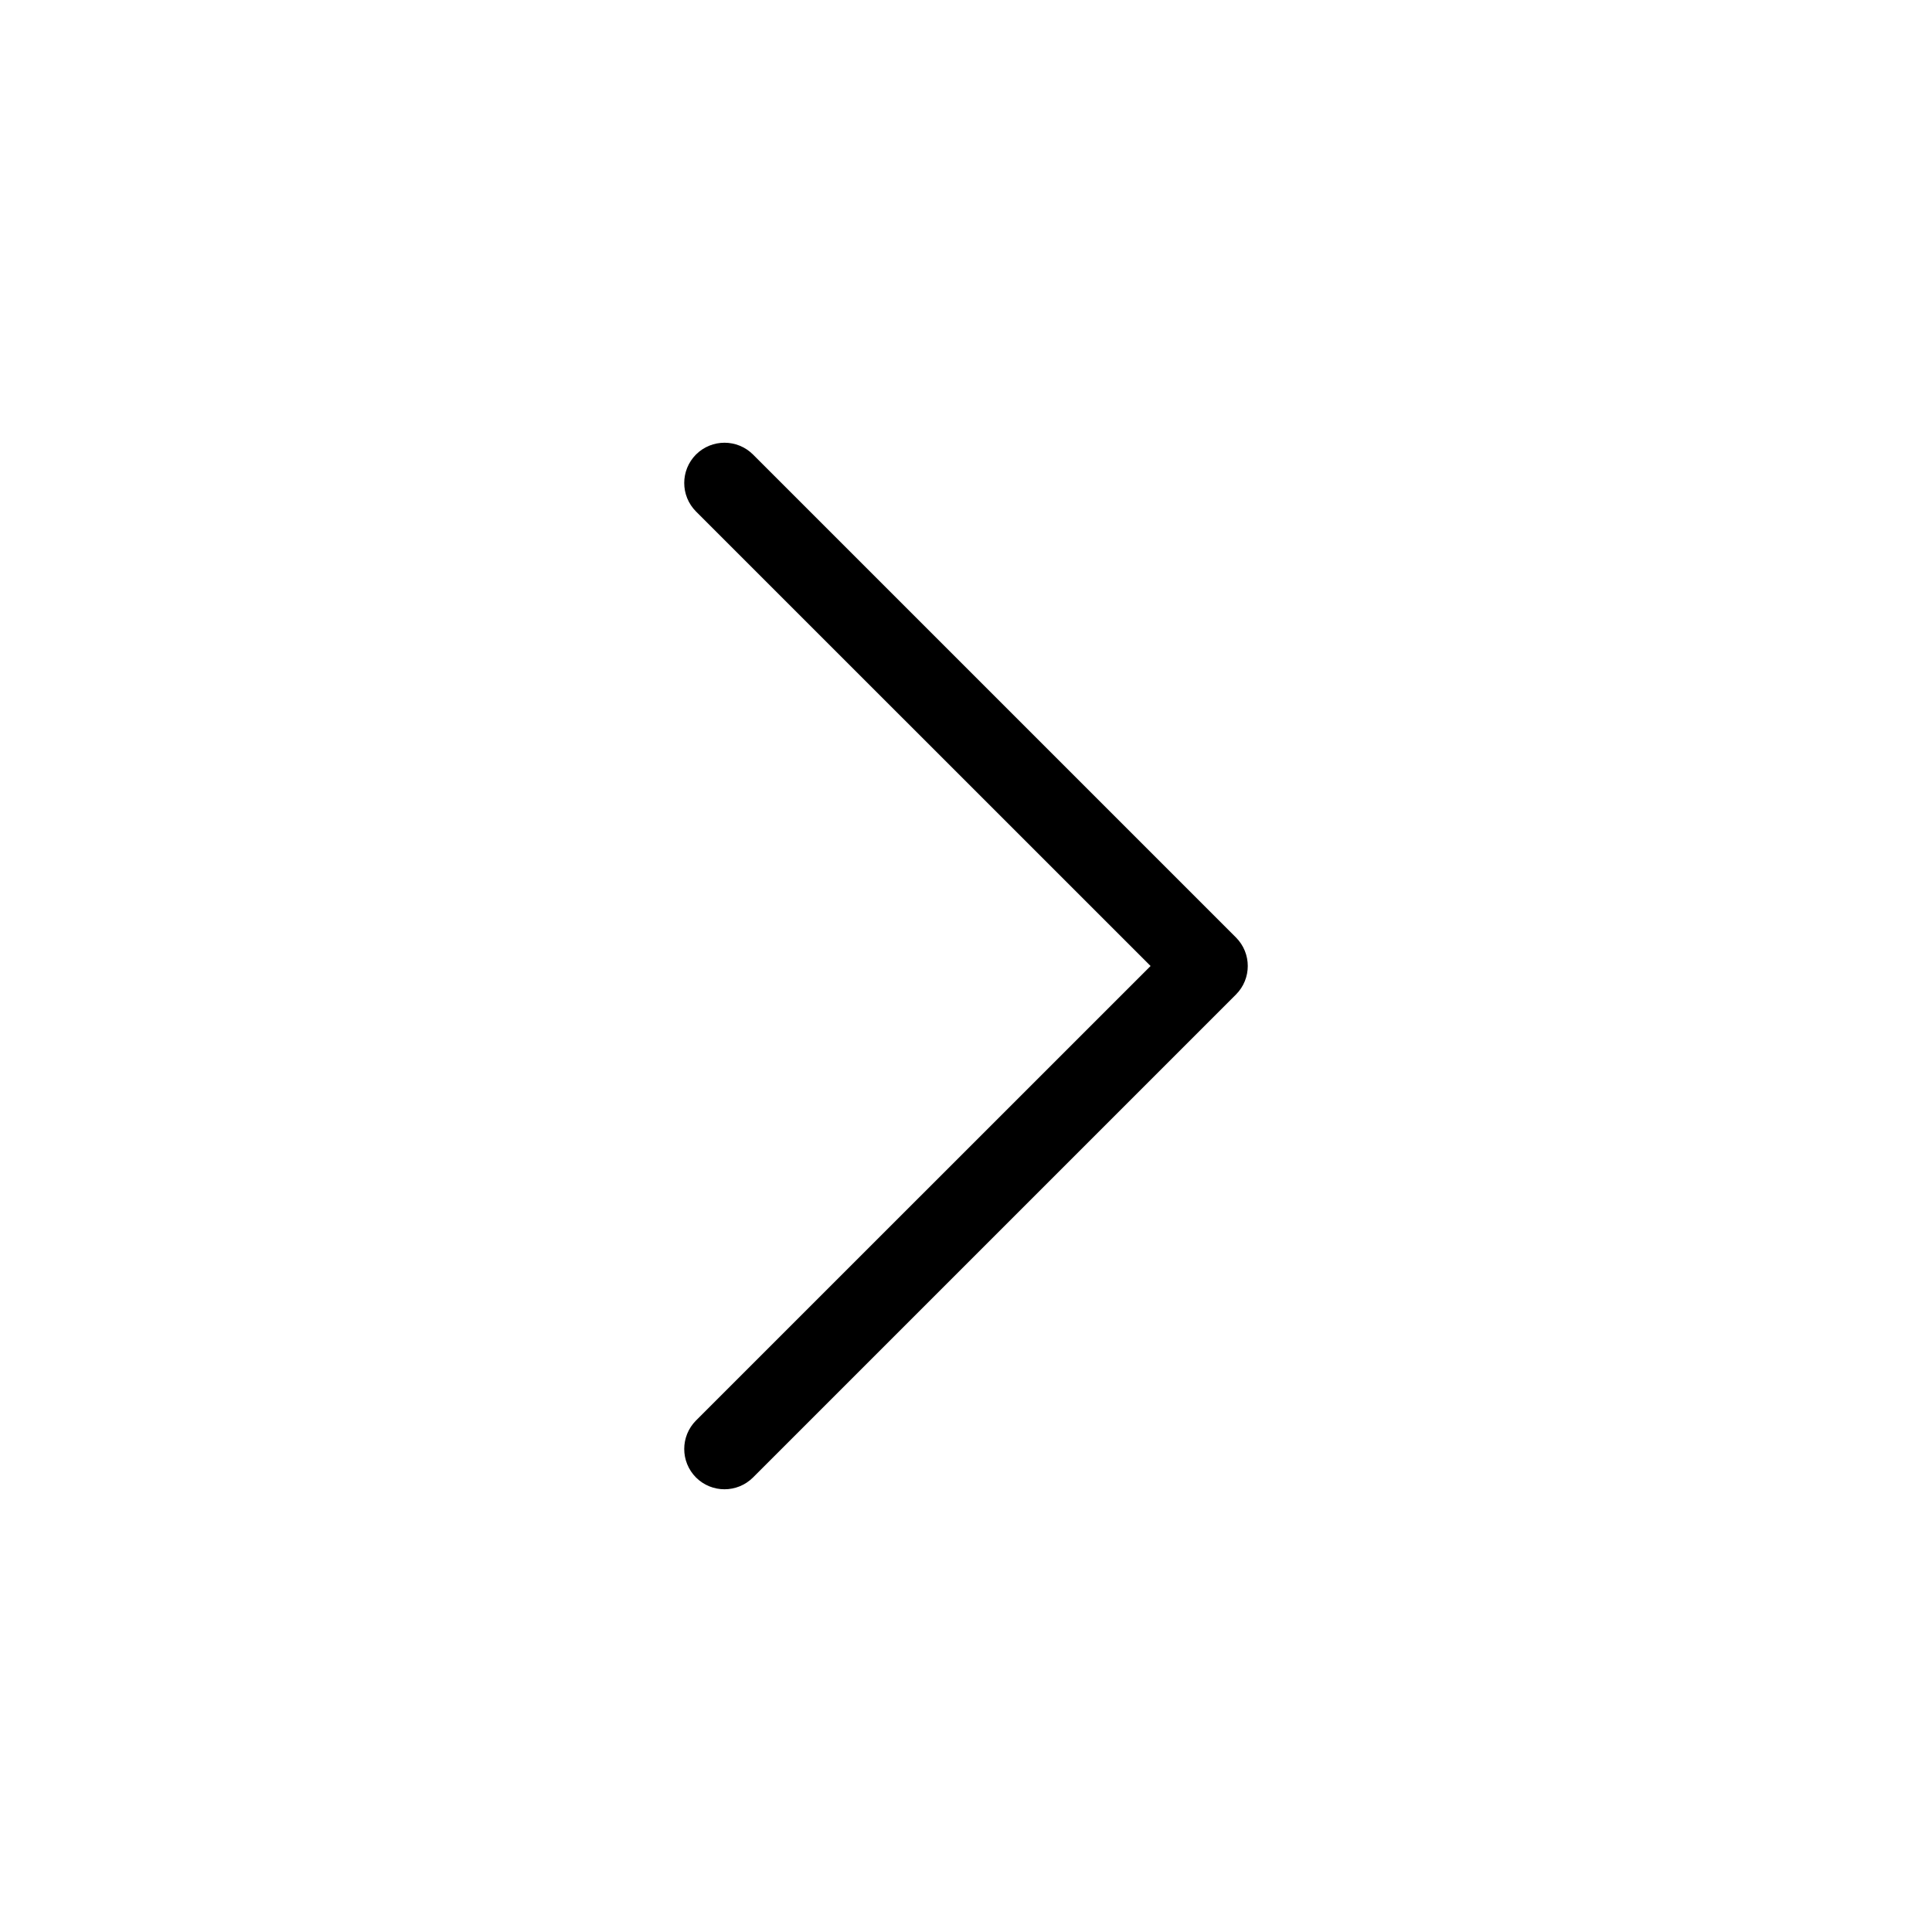
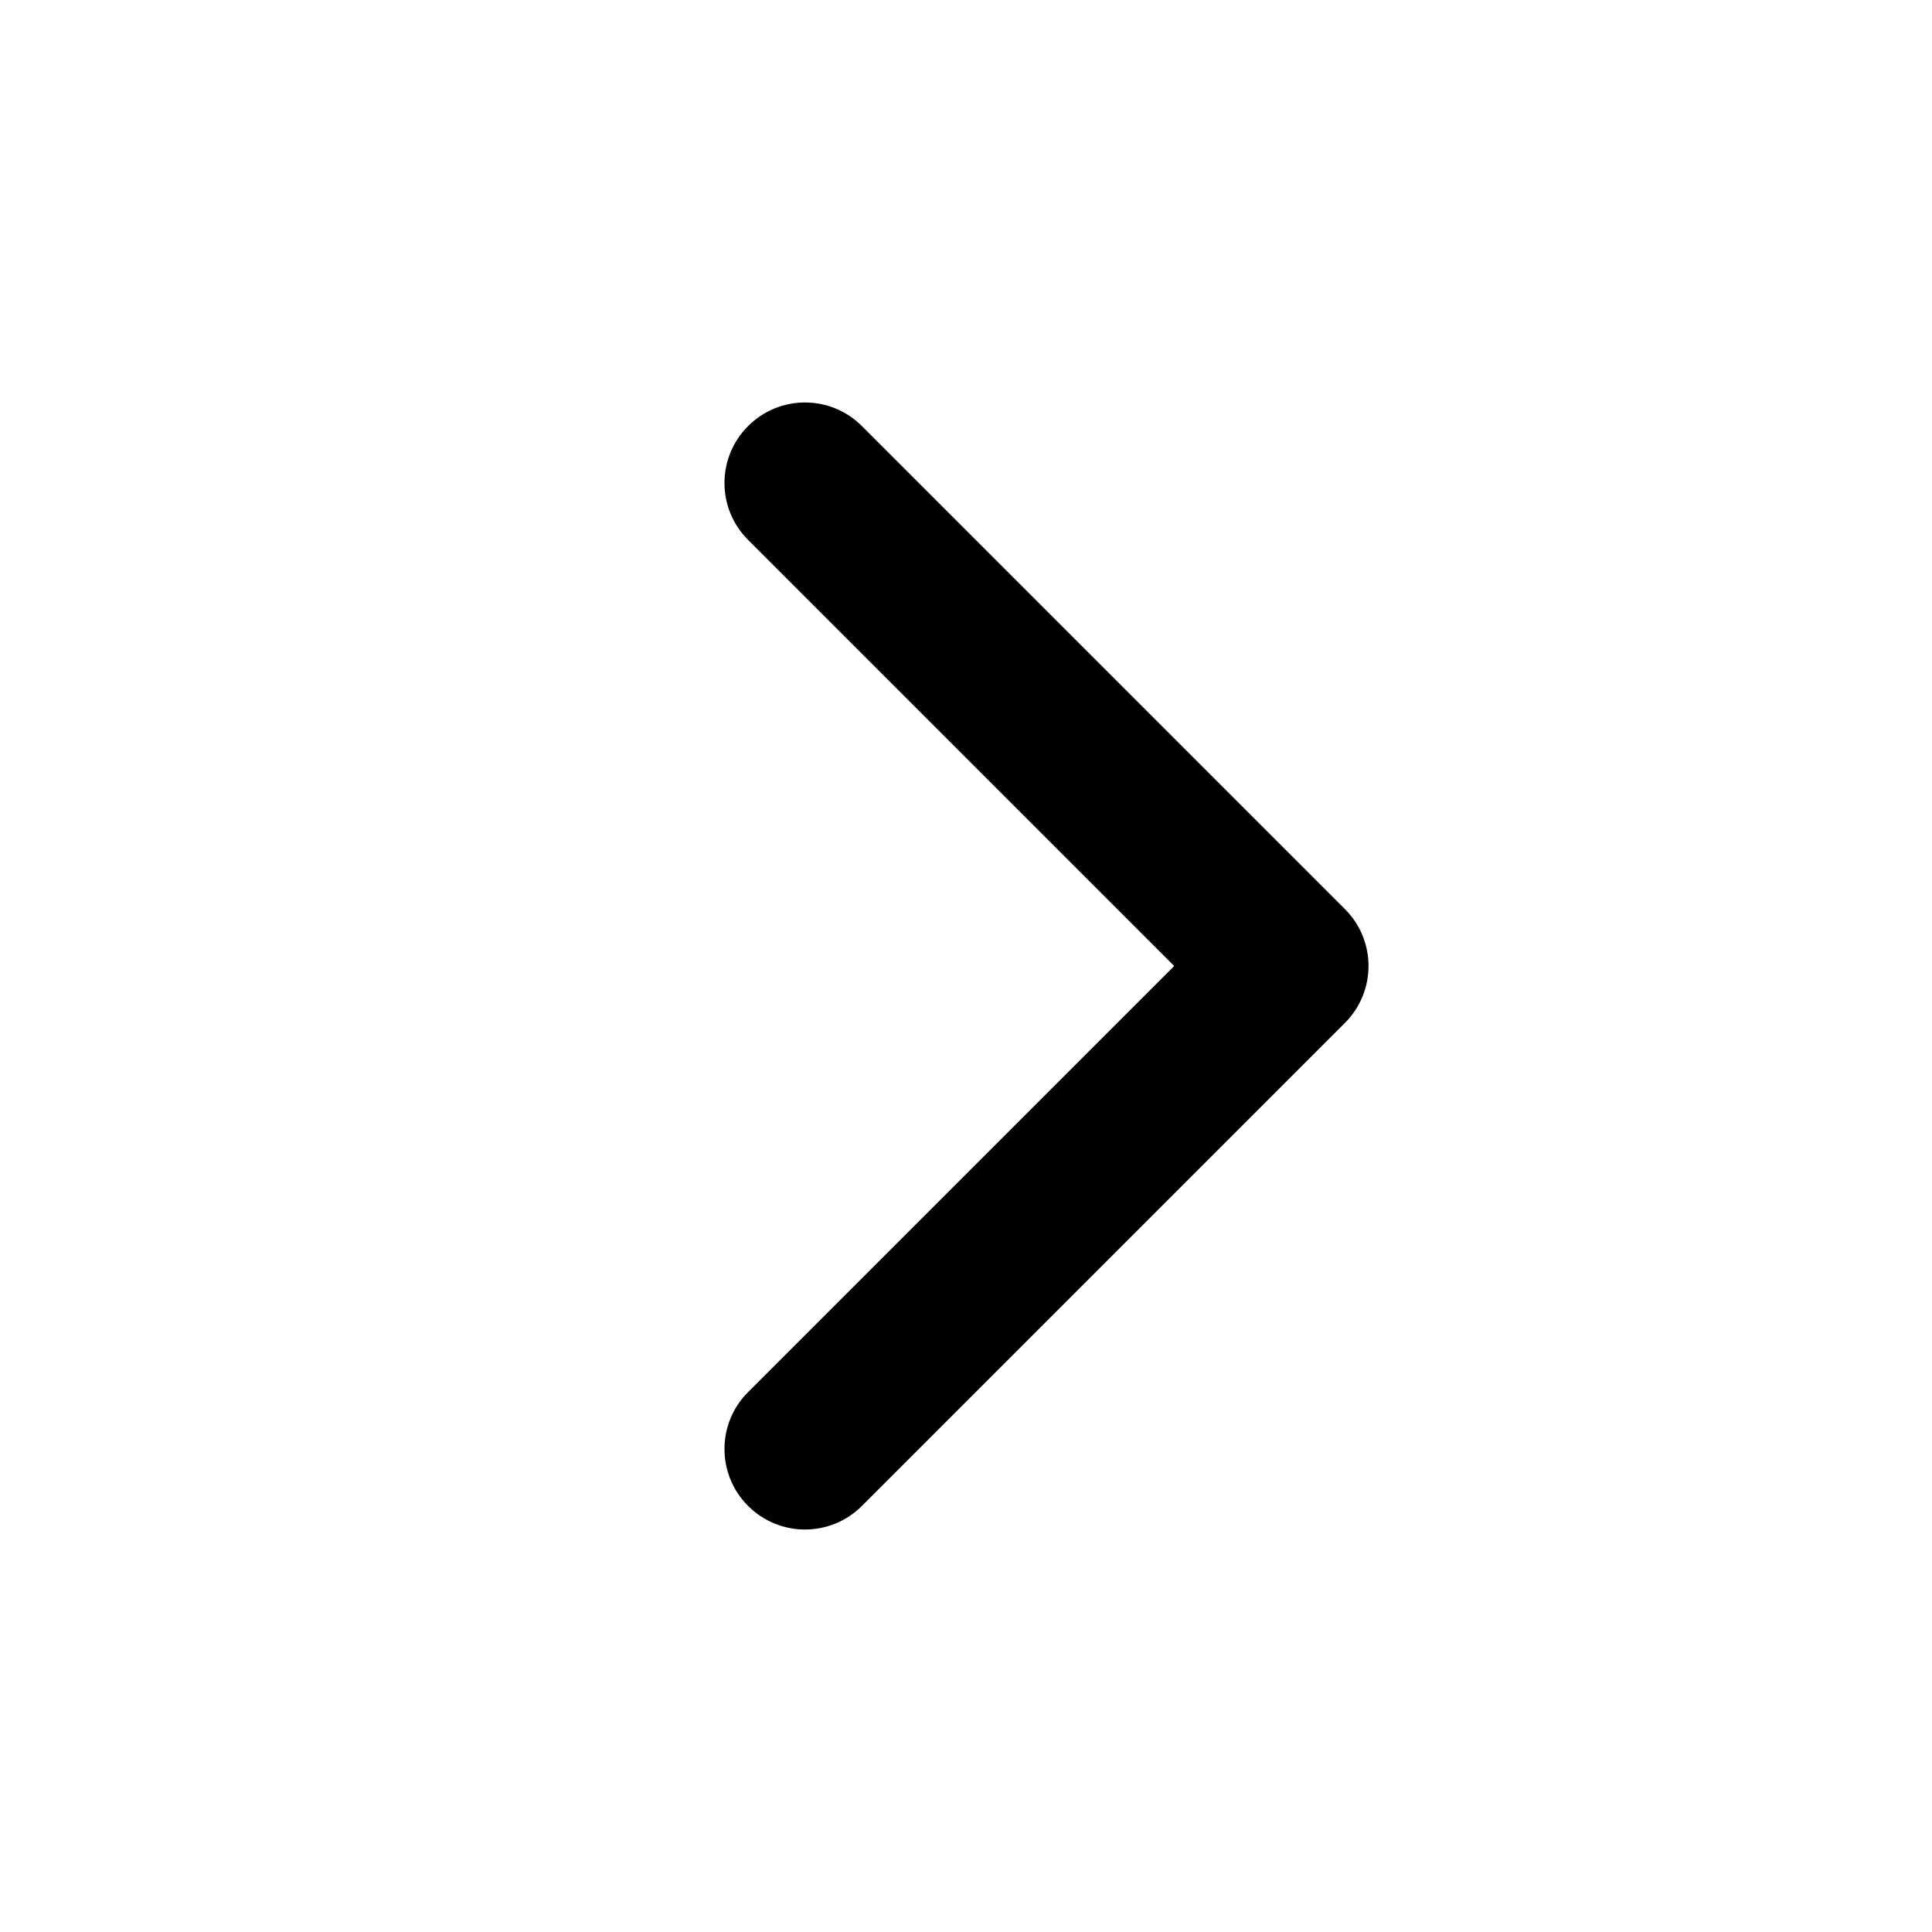
<svg xmlns="http://www.w3.org/2000/svg" width="24" height="24" viewBox="0 0 24 24" fill="none">
-   <path fill-rule="evenodd" clip-rule="evenodd" d="M8.646 18.354C8.451 18.158 8.451 17.842 8.646 17.646L14.293 12L8.646 6.354C8.451 6.158 8.451 5.842 8.646 5.646C8.842 5.451 9.158 5.451 9.354 5.646L15.354 11.646C15.549 11.842 15.549 12.158 15.354 12.354L9.354 18.354C9.158 18.549 8.842 18.549 8.646 18.354Z" fill="currentColor" />
+   <path fill-rule="evenodd" clip-rule="evenodd" d="M9.293 5.293C9.683 4.902 10.317 4.902 10.707 5.293L16.707 11.293C17.098 11.683 17.098 12.317 16.707 12.707L10.707 18.707C10.317 19.098 9.683 19.098 9.293 18.707C8.902 18.317 8.902 17.683 9.293 17.293L14.586 12L9.293 6.707C8.902 6.317 8.902 5.683 9.293 5.293Z" fill="currentColor" />
</svg>
